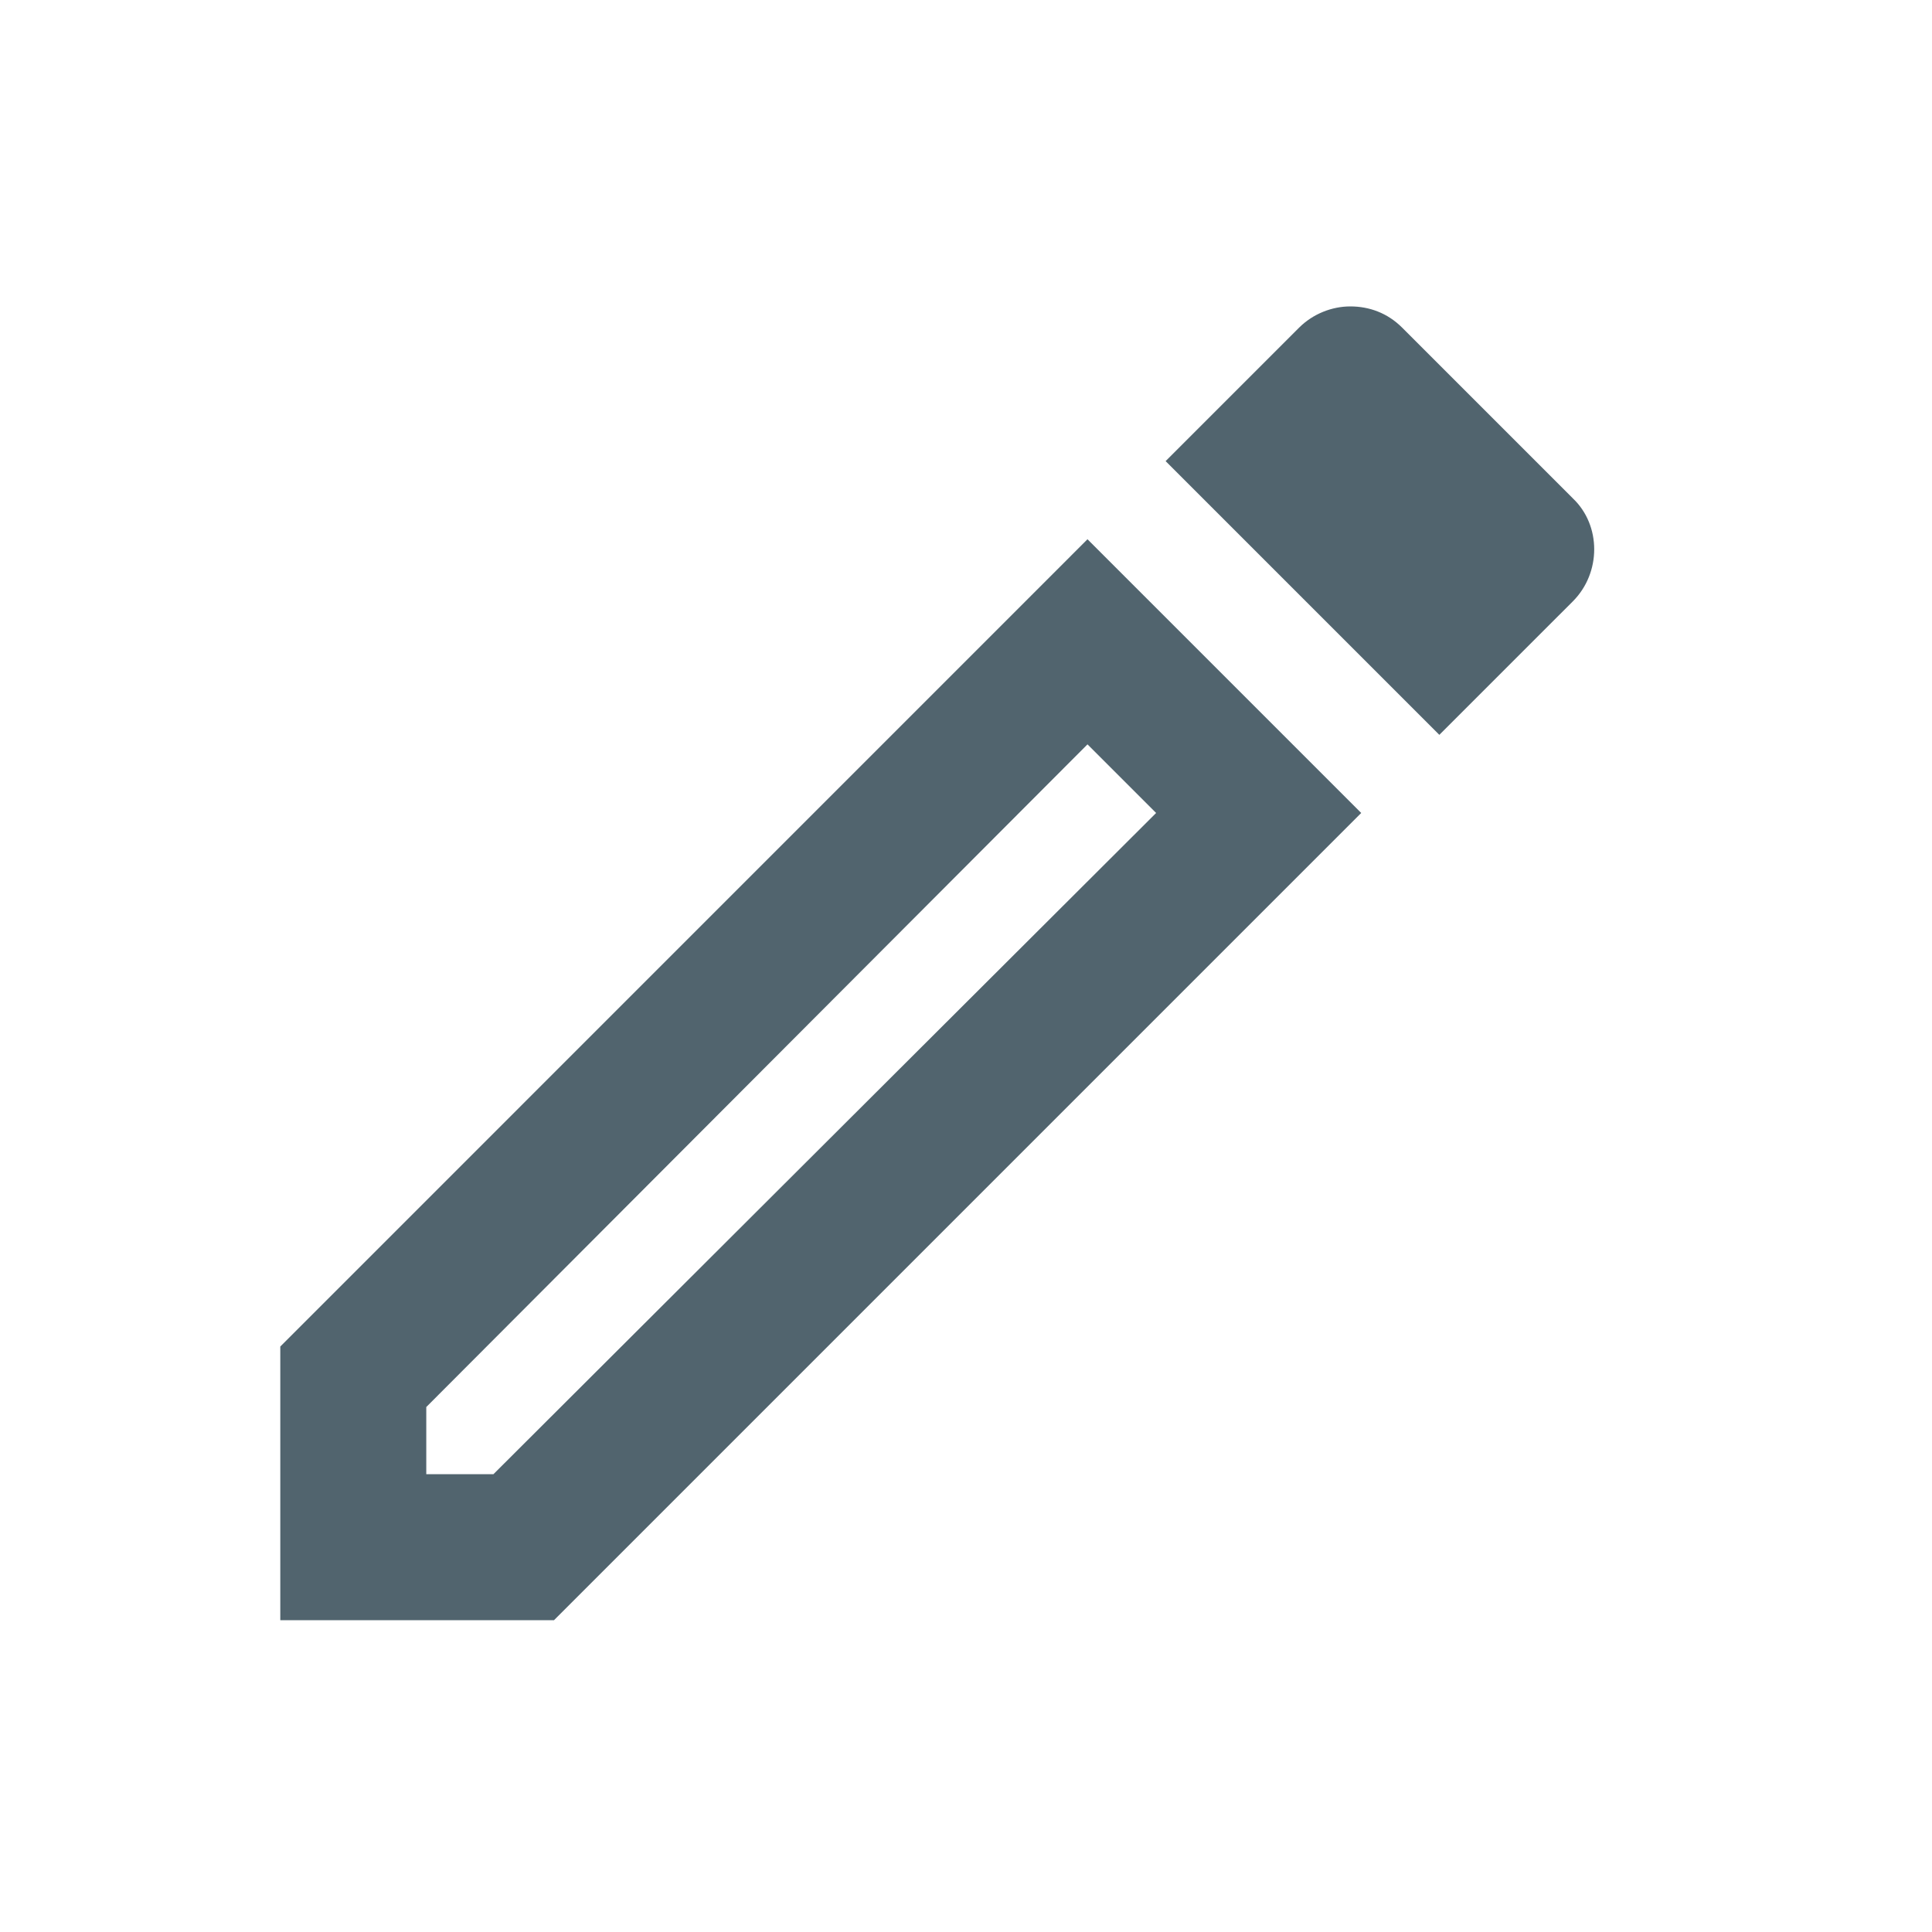
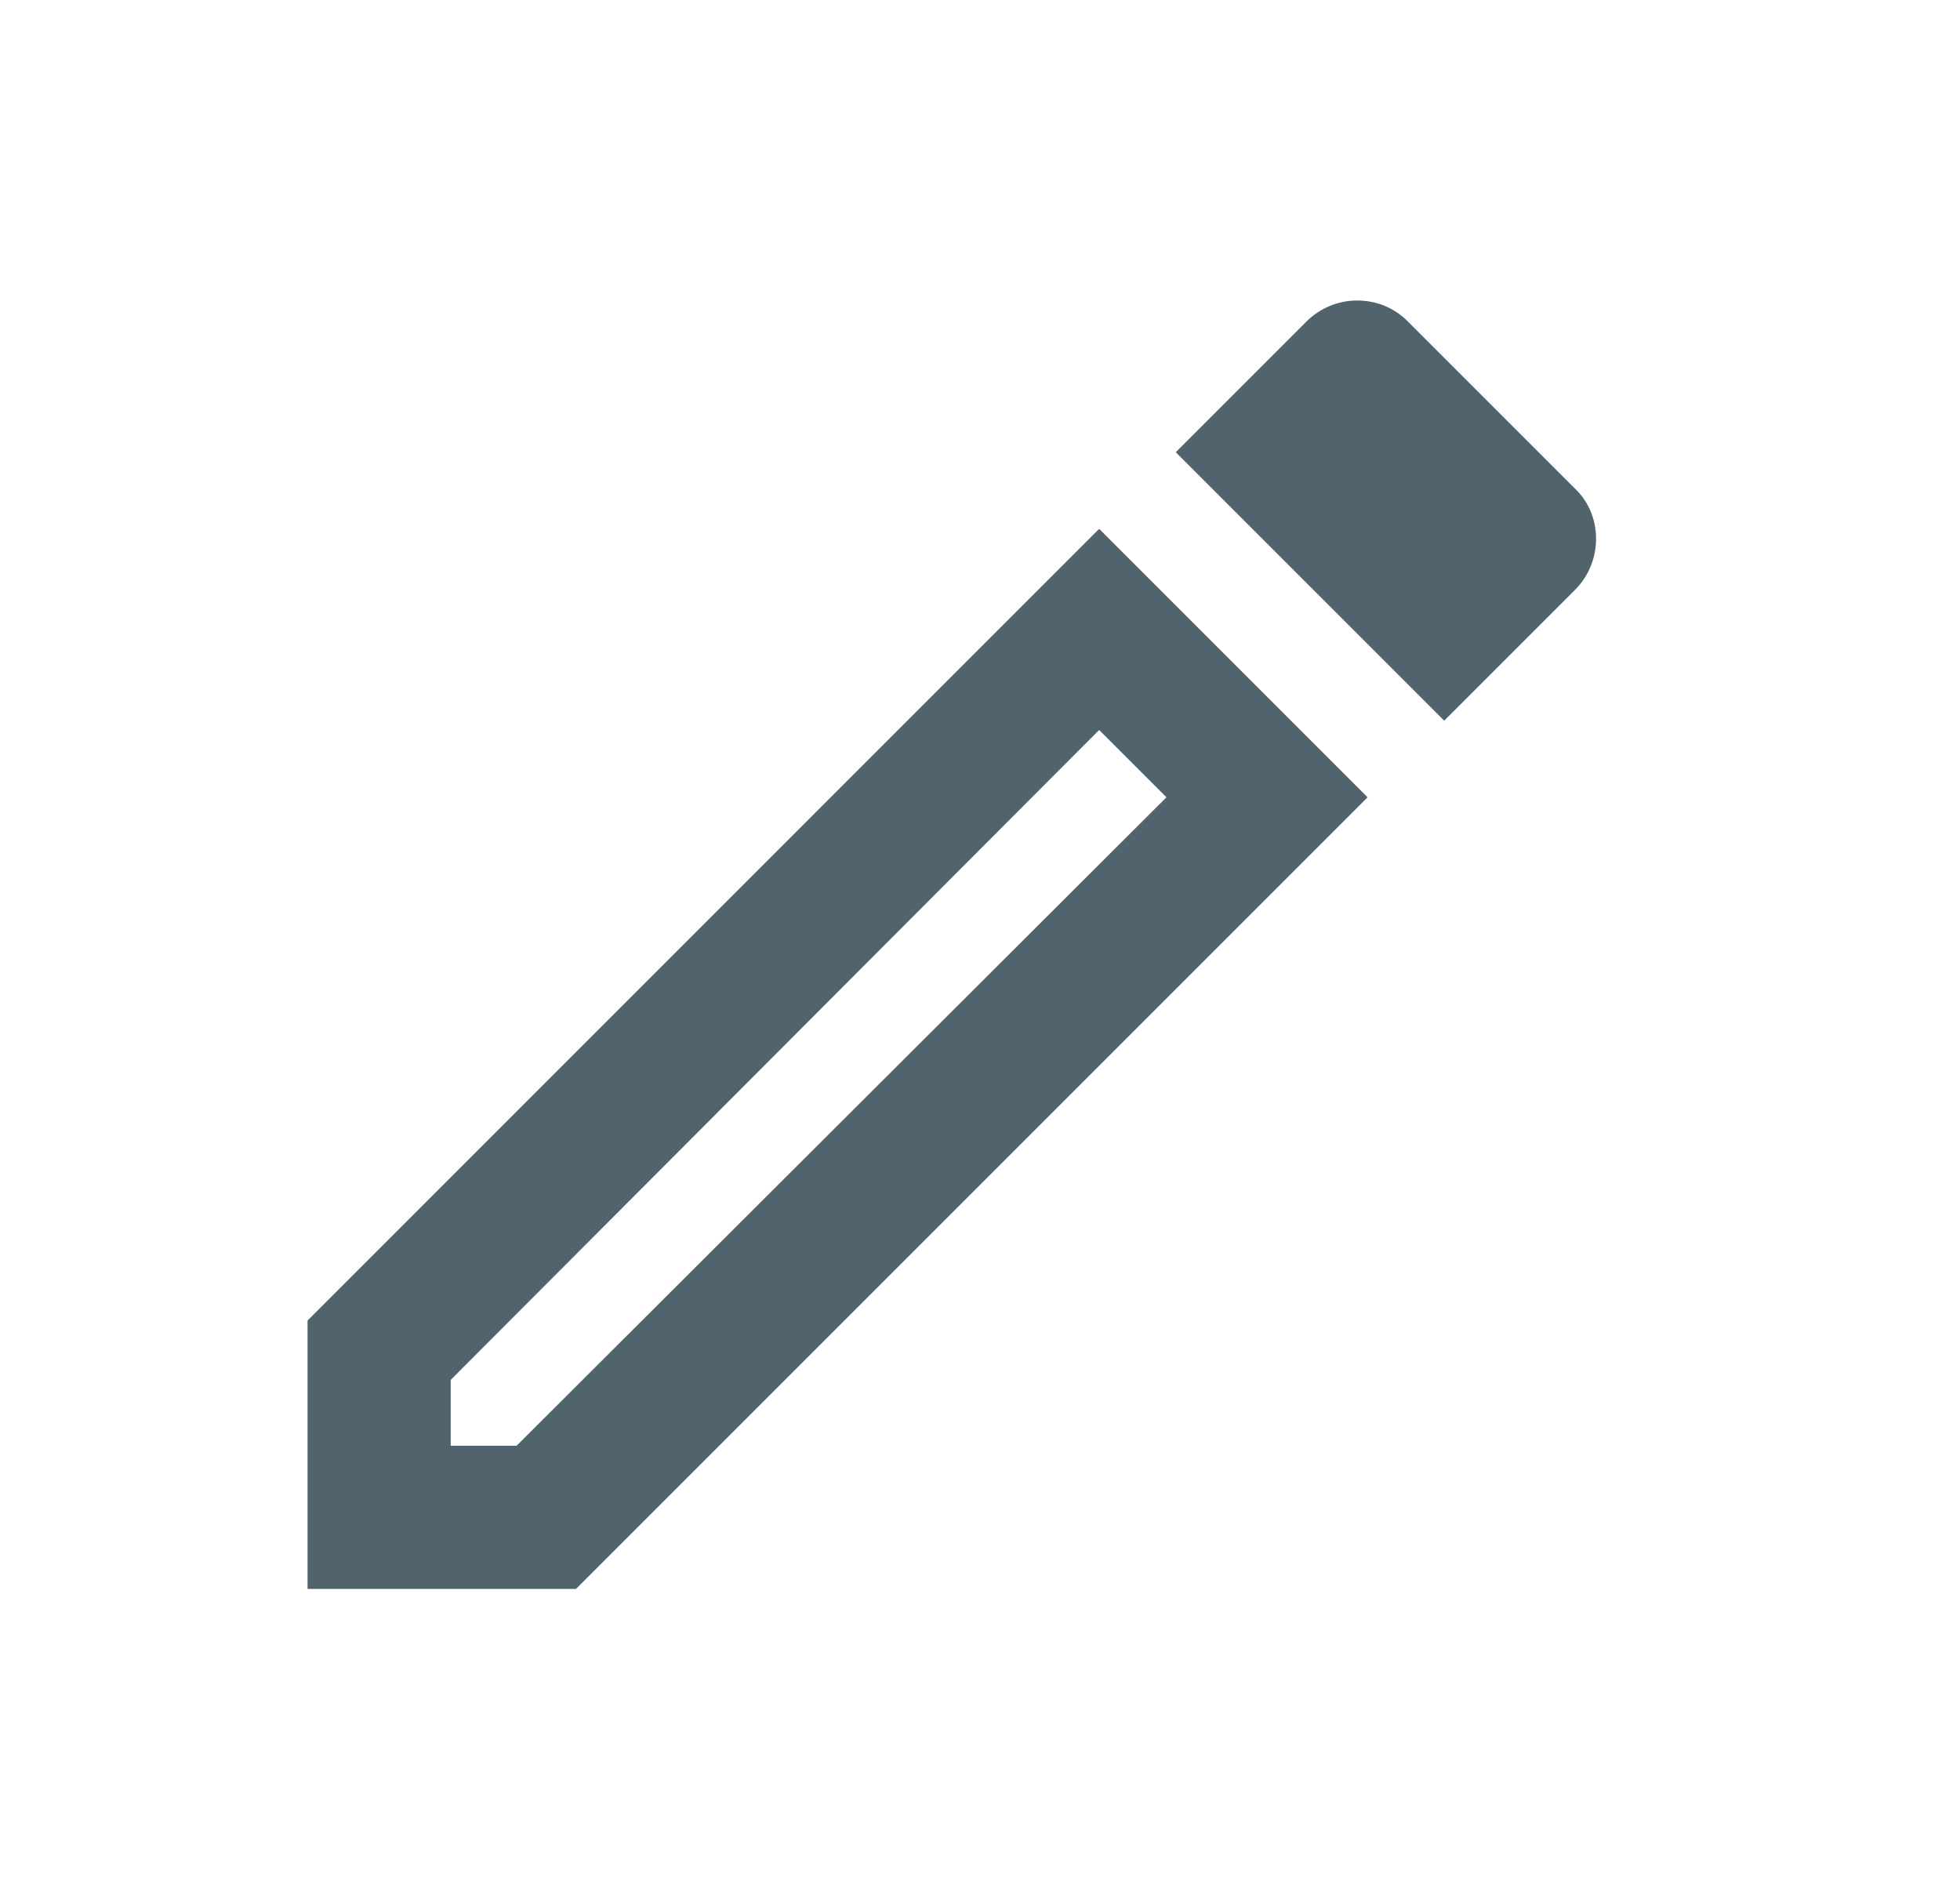
- <svg xmlns="http://www.w3.org/2000/svg" width="25" height="25" viewBox="0 0 25 25" fill="none">
+ <svg xmlns="http://www.w3.org/2000/svg" width="30" height="29" viewBox="0 0 25 25" fill="none">
  <path d="M14.072 9.632L14.96 10.52L6.385 19.076H5.516V18.207L14.072 9.632ZM17.473 3.965C17.236 3.965 16.991 4.06 16.811 4.239L15.083 5.967L18.625 9.509L20.353 7.781C20.721 7.412 20.721 6.799 20.353 6.449L18.143 4.239C17.954 4.05 17.718 3.965 17.473 3.965ZM14.072 6.978L3.627 17.424V20.965H7.169L17.614 10.52L14.072 6.978Z" fill="#51646E" />
</svg>
